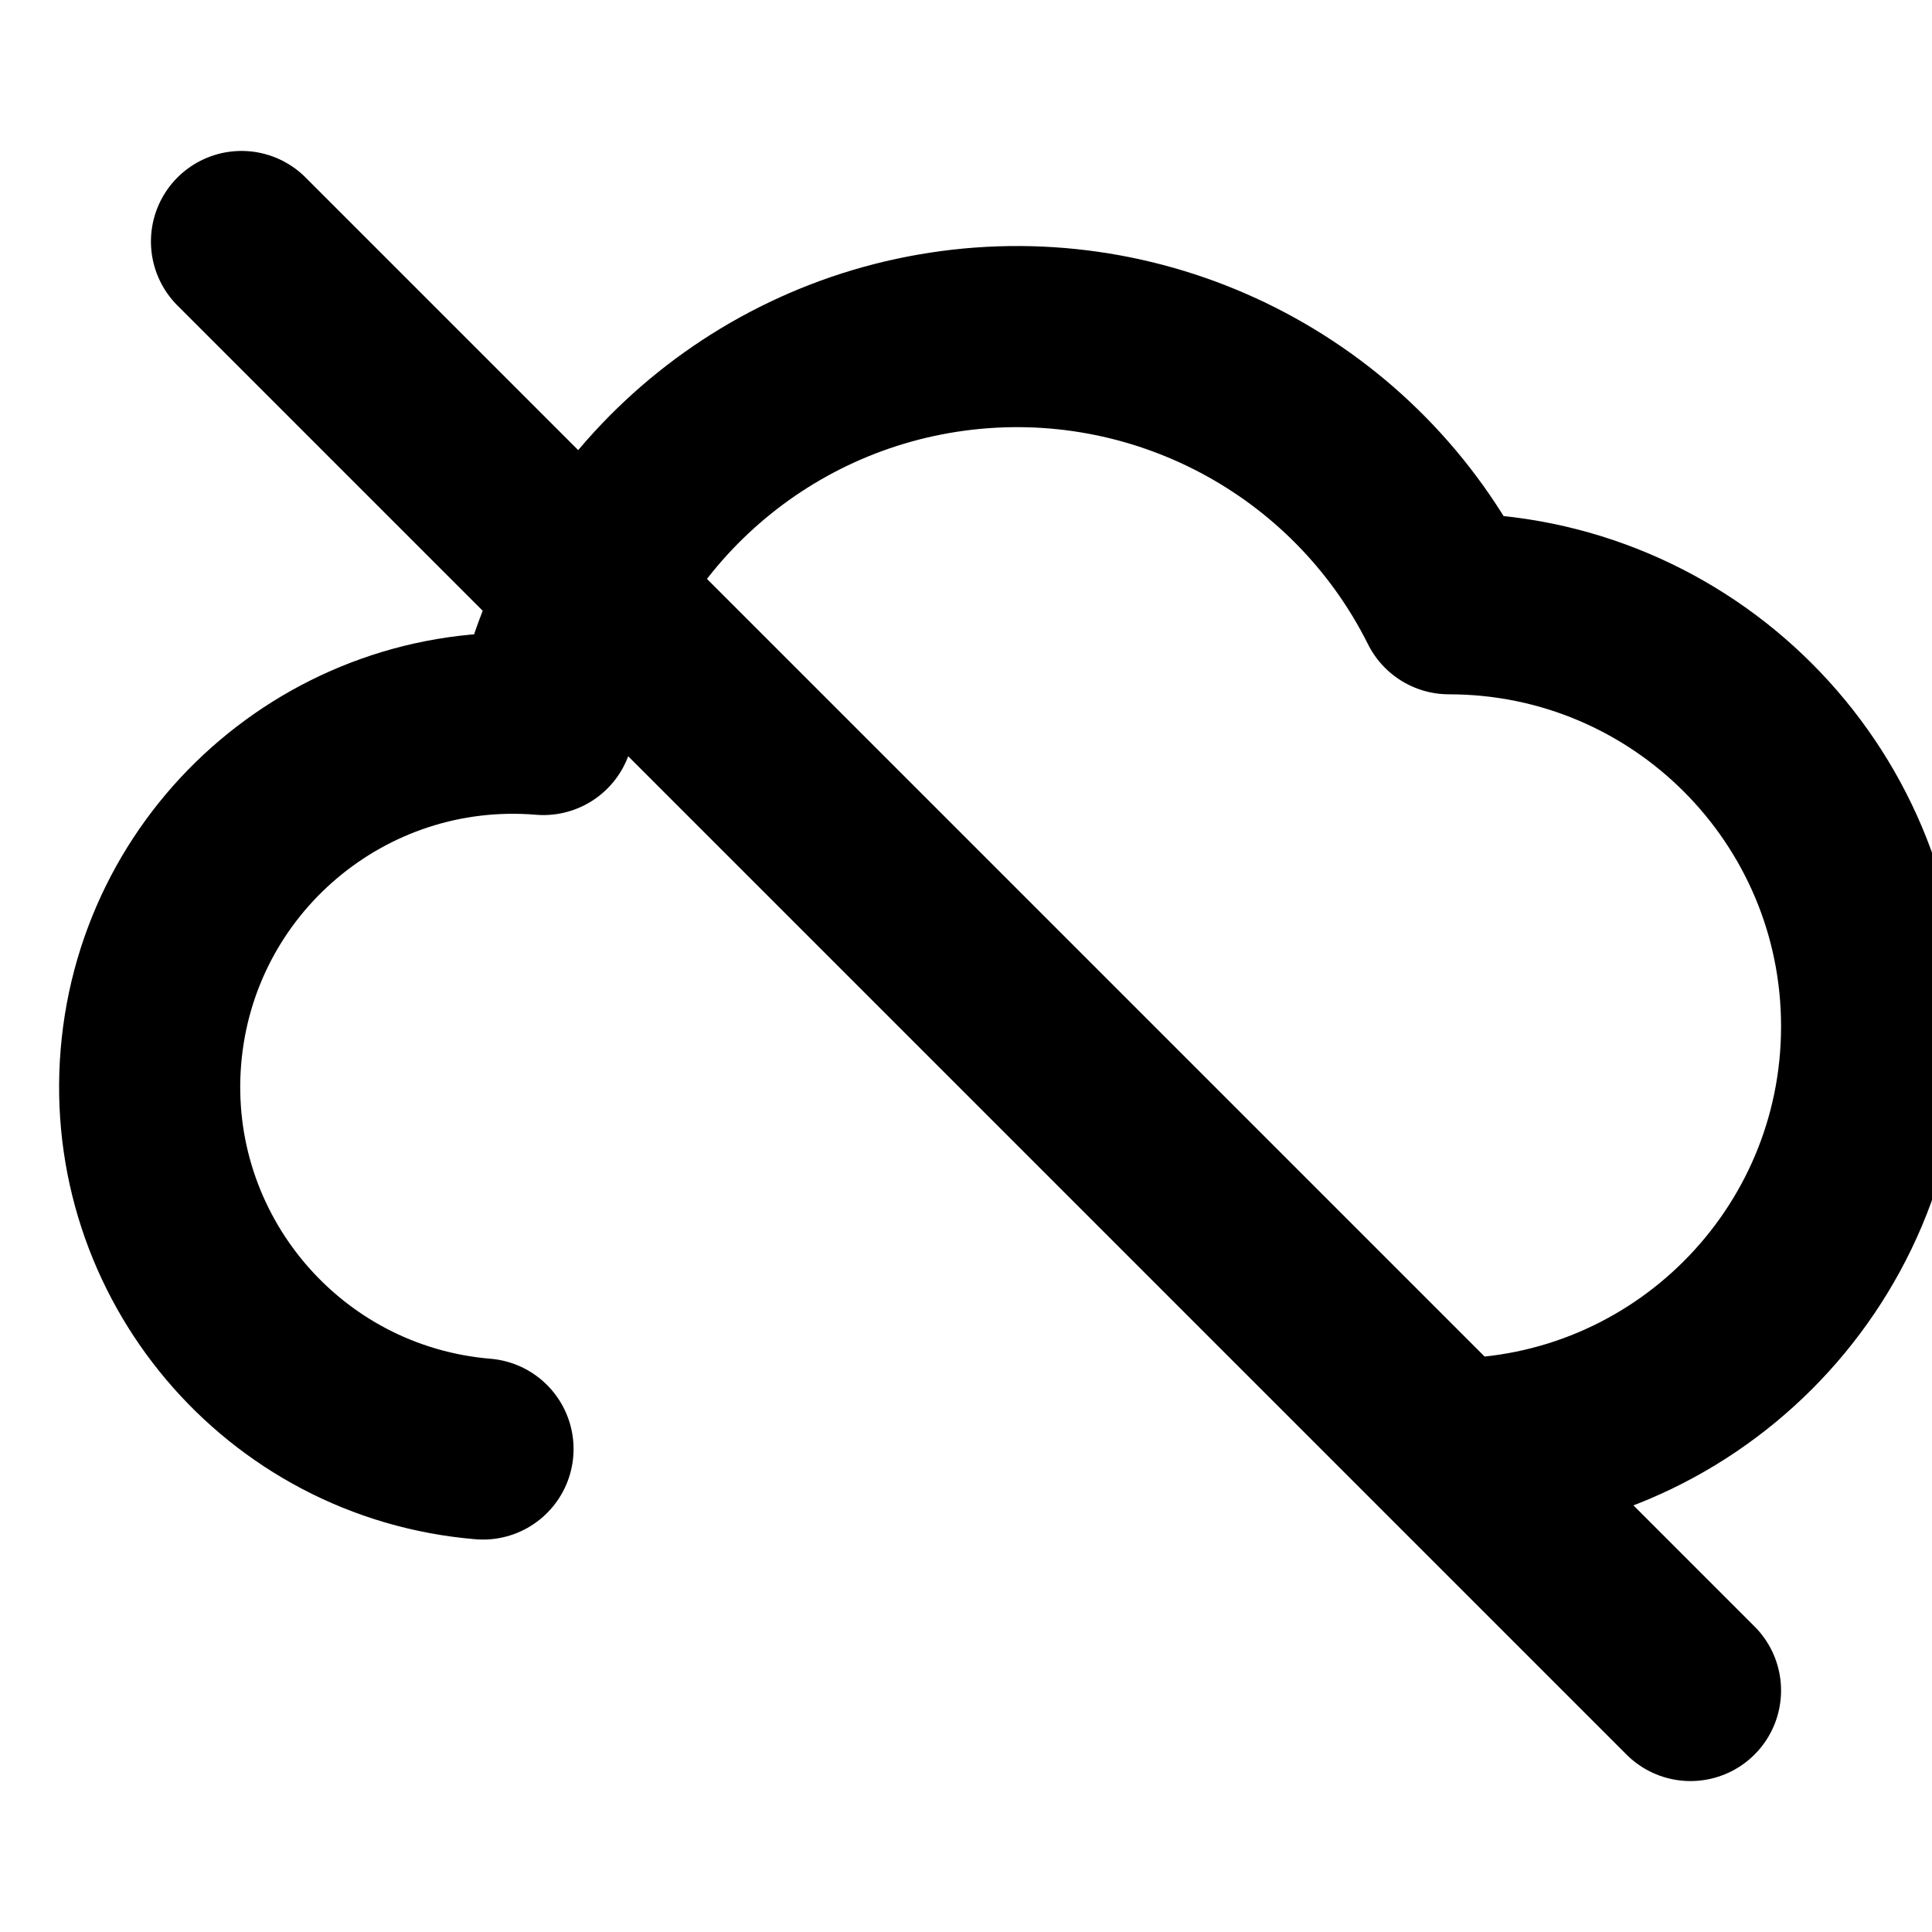
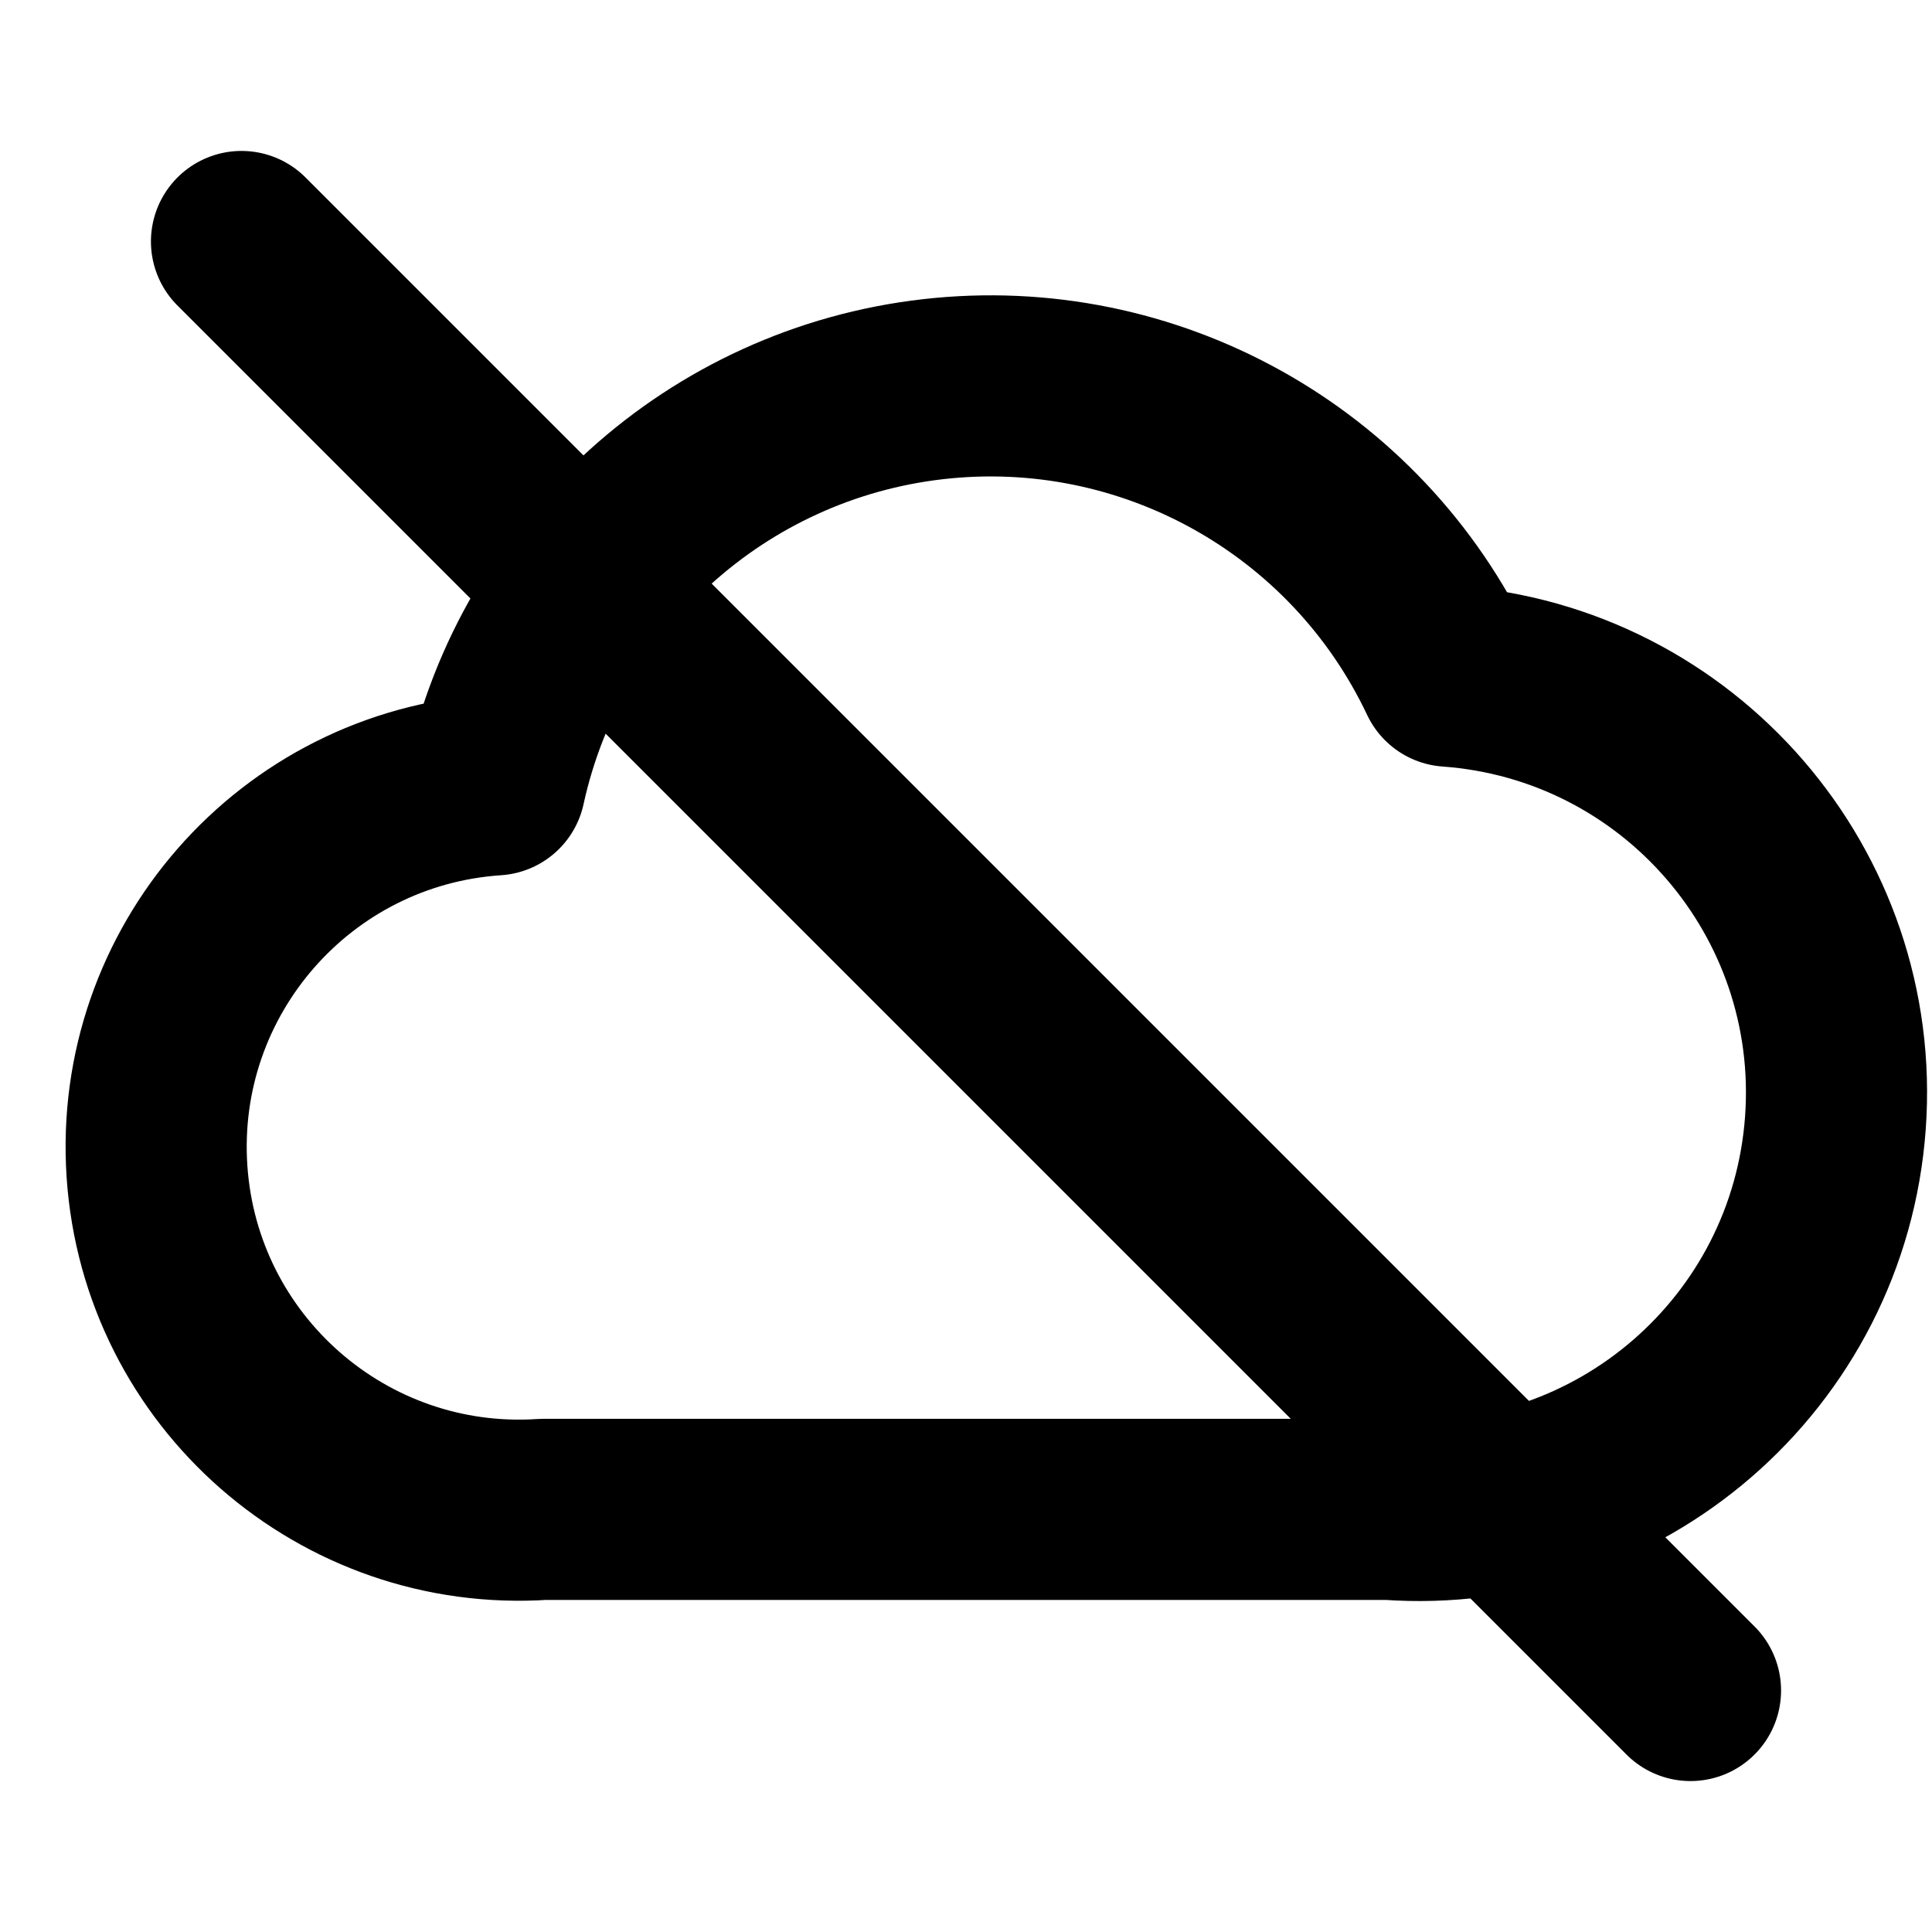
<svg xmlns="http://www.w3.org/2000/svg" viewBox="0 0 16 16" fill="none" stroke="black" stroke-width="1.5" stroke-linecap="round" stroke-linejoin="round">
-   <path d="M4 12a3 3 0 1 1 .5-6A4 4 0 0 1 12 5a3.5 3.5 0 0 1 0 7M2 2l12 12" />
+   <path d="M4.5 12.5a3 3 0 0 1-.4-6A4.2 4.2 0 0 1 12 5.6a3.4 3.4 0 0 1-.5 6.9z" />
+   <path d="M2 2l12 12" />
</svg>
